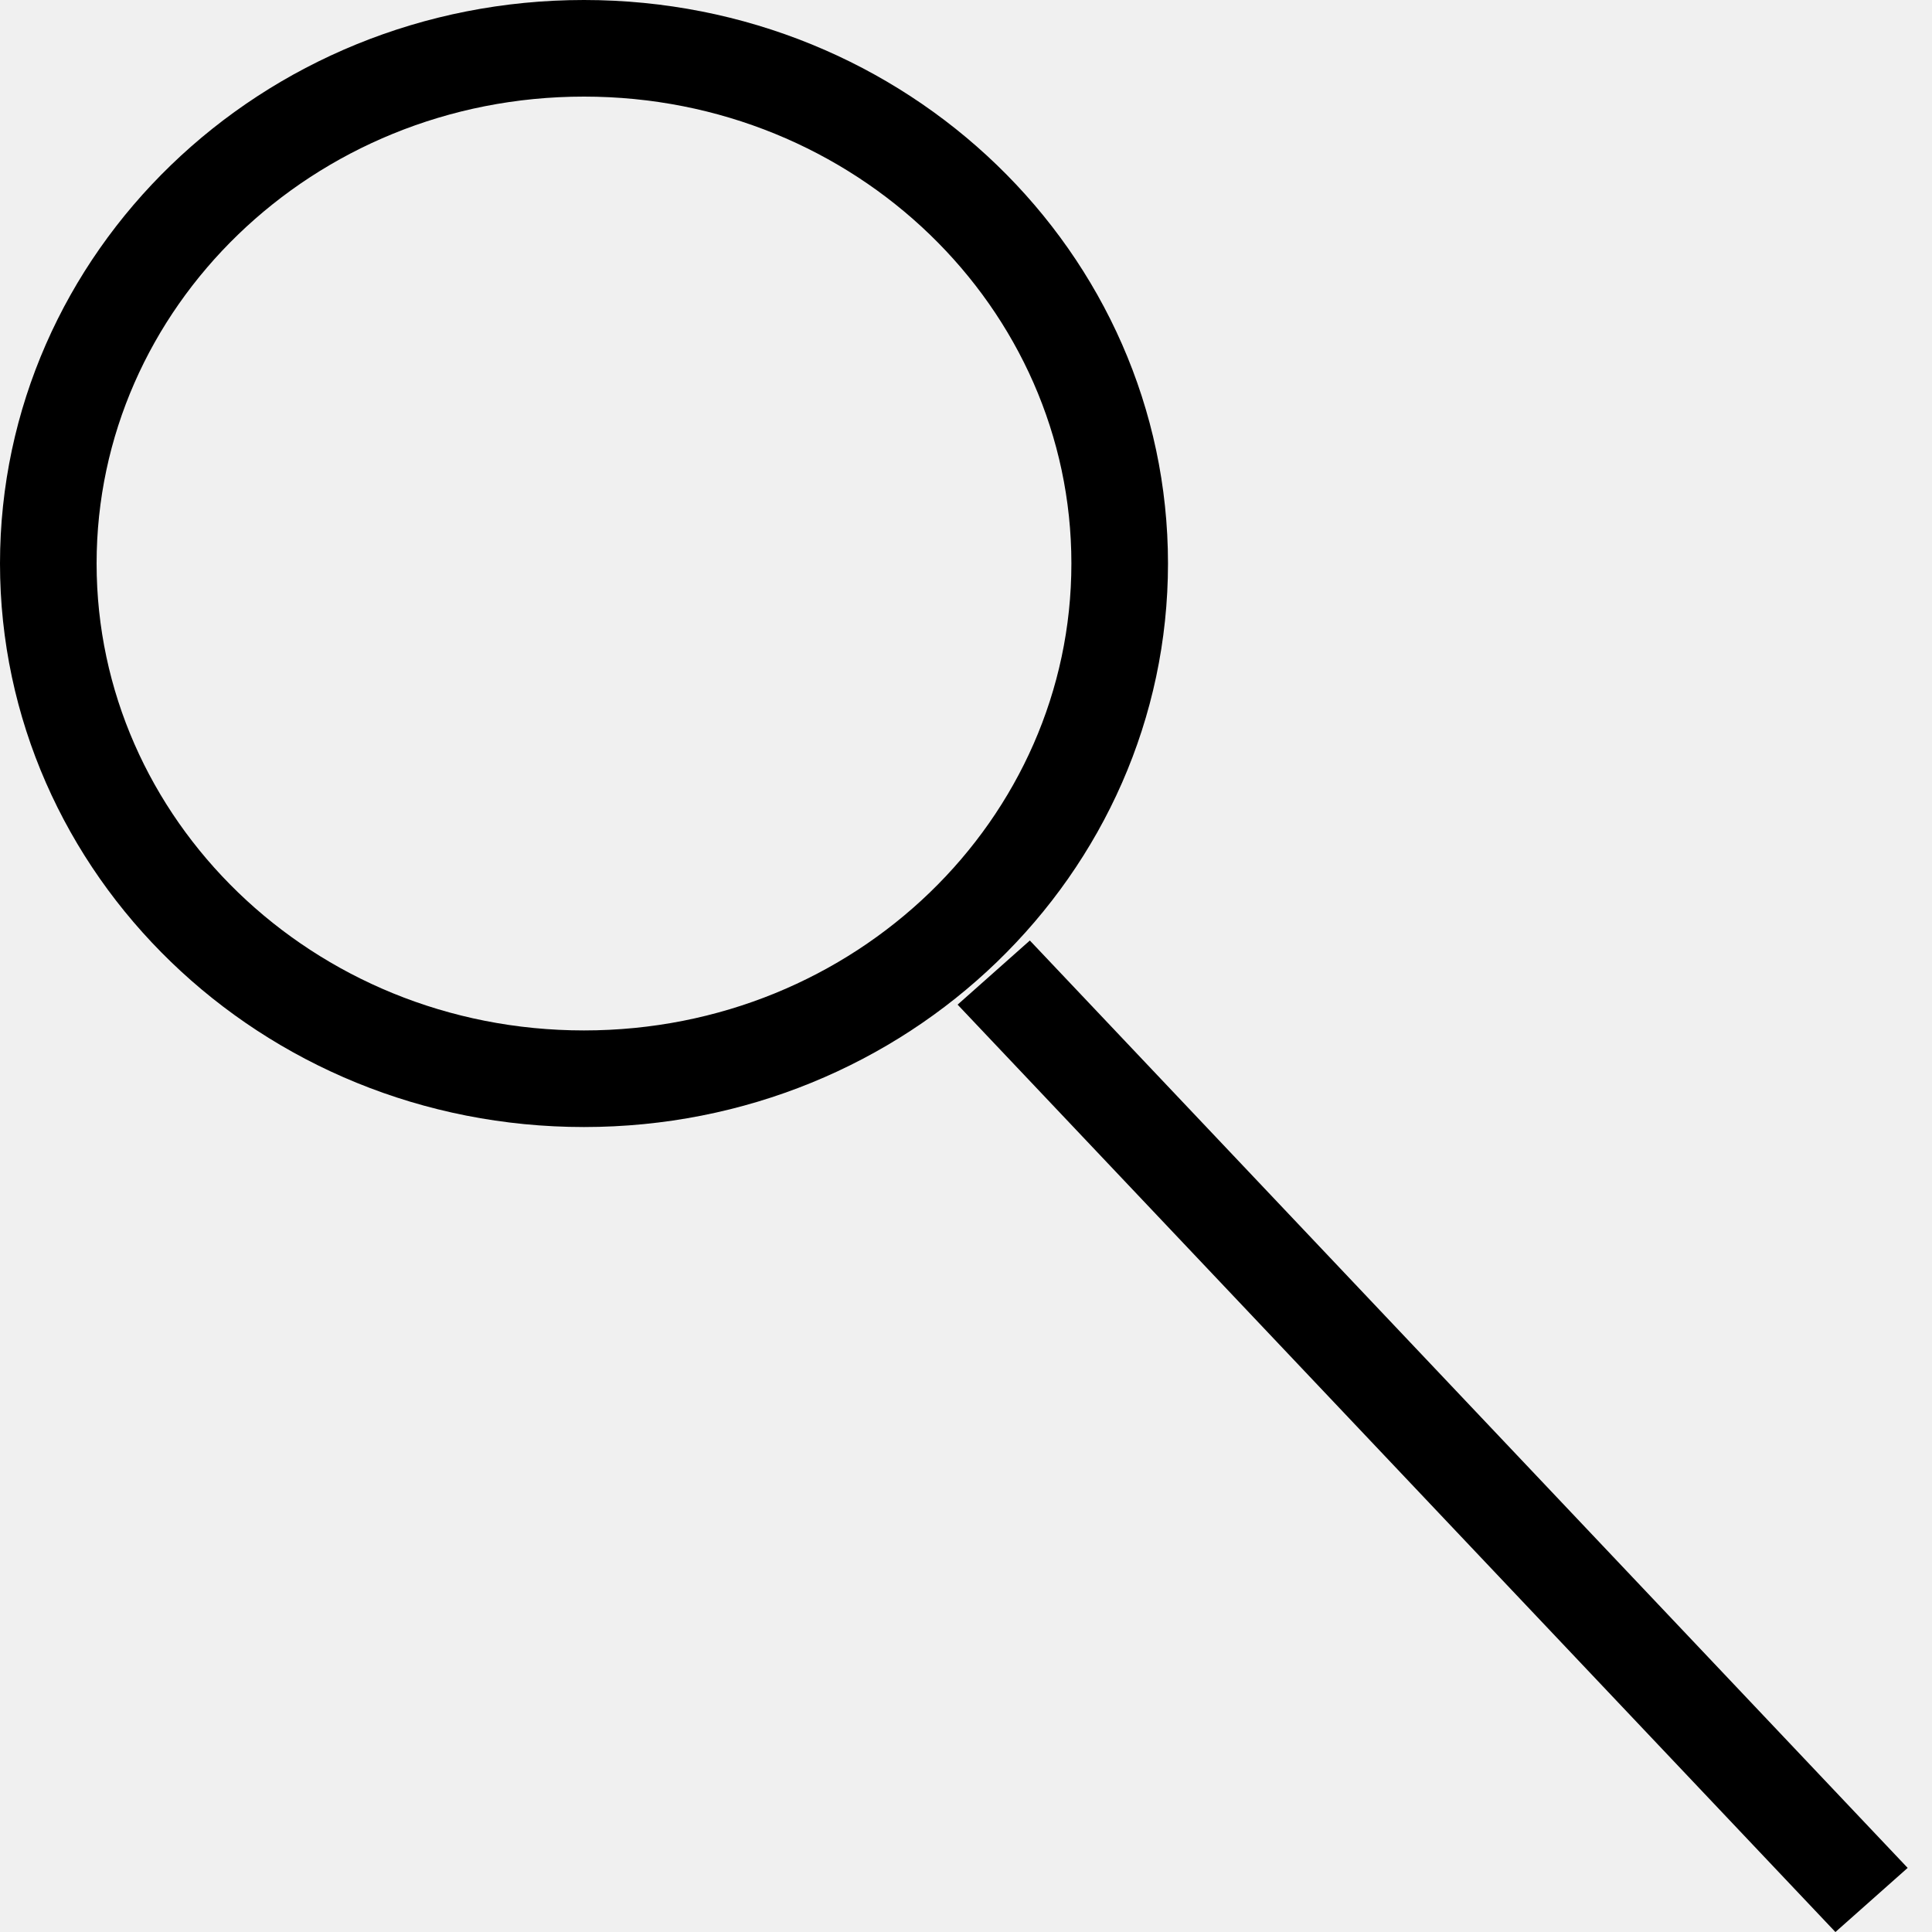
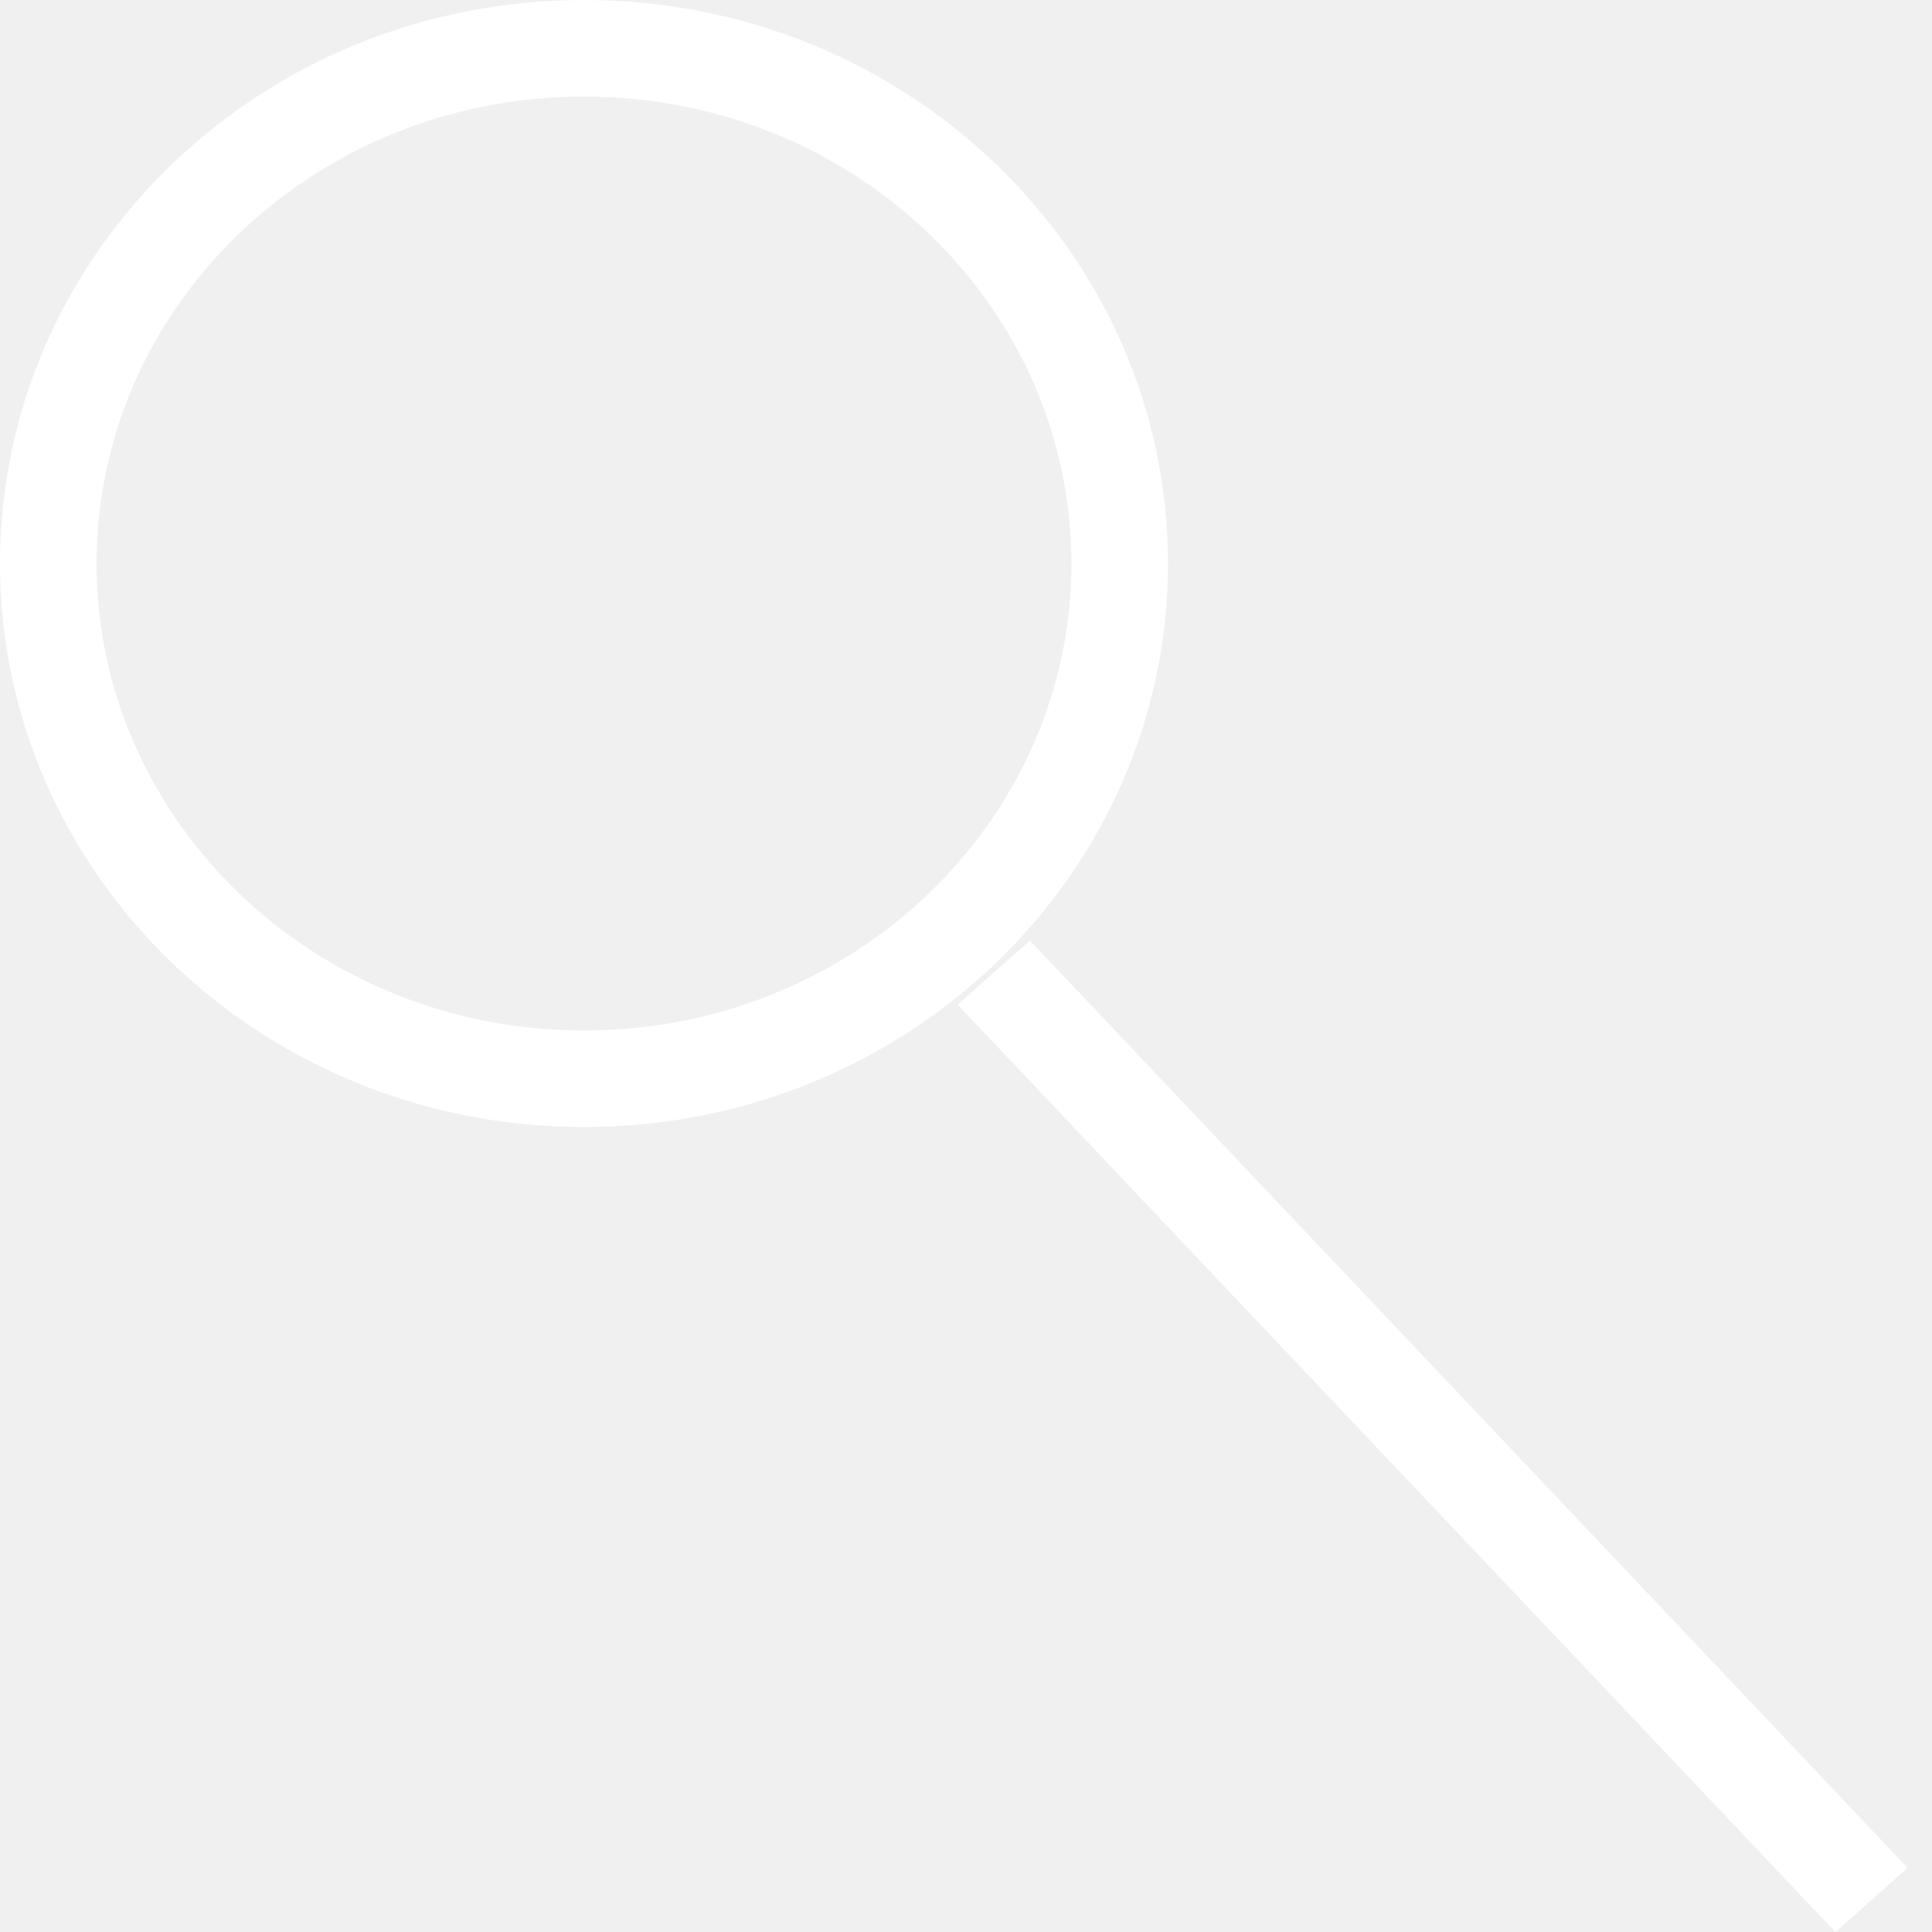
<svg xmlns="http://www.w3.org/2000/svg" width="20" height="20" viewBox="0 0 20 20" fill="none">
-   <path d="M6.045 0.5C9.124 0.5 11.591 2.904 11.591 5.833C11.591 8.762 9.125 11.167 6.045 11.167C2.966 11.167 0.5 8.762 0.5 5.833C0.5 2.904 2.966 0.5 6.045 0.5Z" stroke="black" />
-   <line y1="-0.5" x2="13.219" y2="-0.5" transform="matrix(0.68743 0.726251 -0.74784 0.66388 9.91309 10.4)" stroke="black" />
+   <path d="M6.045 0.5C9.124 0.5 11.591 2.904 11.591 5.833C11.591 8.762 9.125 11.167 6.045 11.167C2.966 11.167 0.5 8.762 0.5 5.833C0.5 2.904 2.966 0.5 6.045 0.5Z" stroke="white" />
+   <line y1="-0.5" x2="13.219" y2="-0.5" transform="matrix(0.68743 0.726251 -0.74784 0.66388 9.91309 10.4)" stroke="white" />
</svg>
